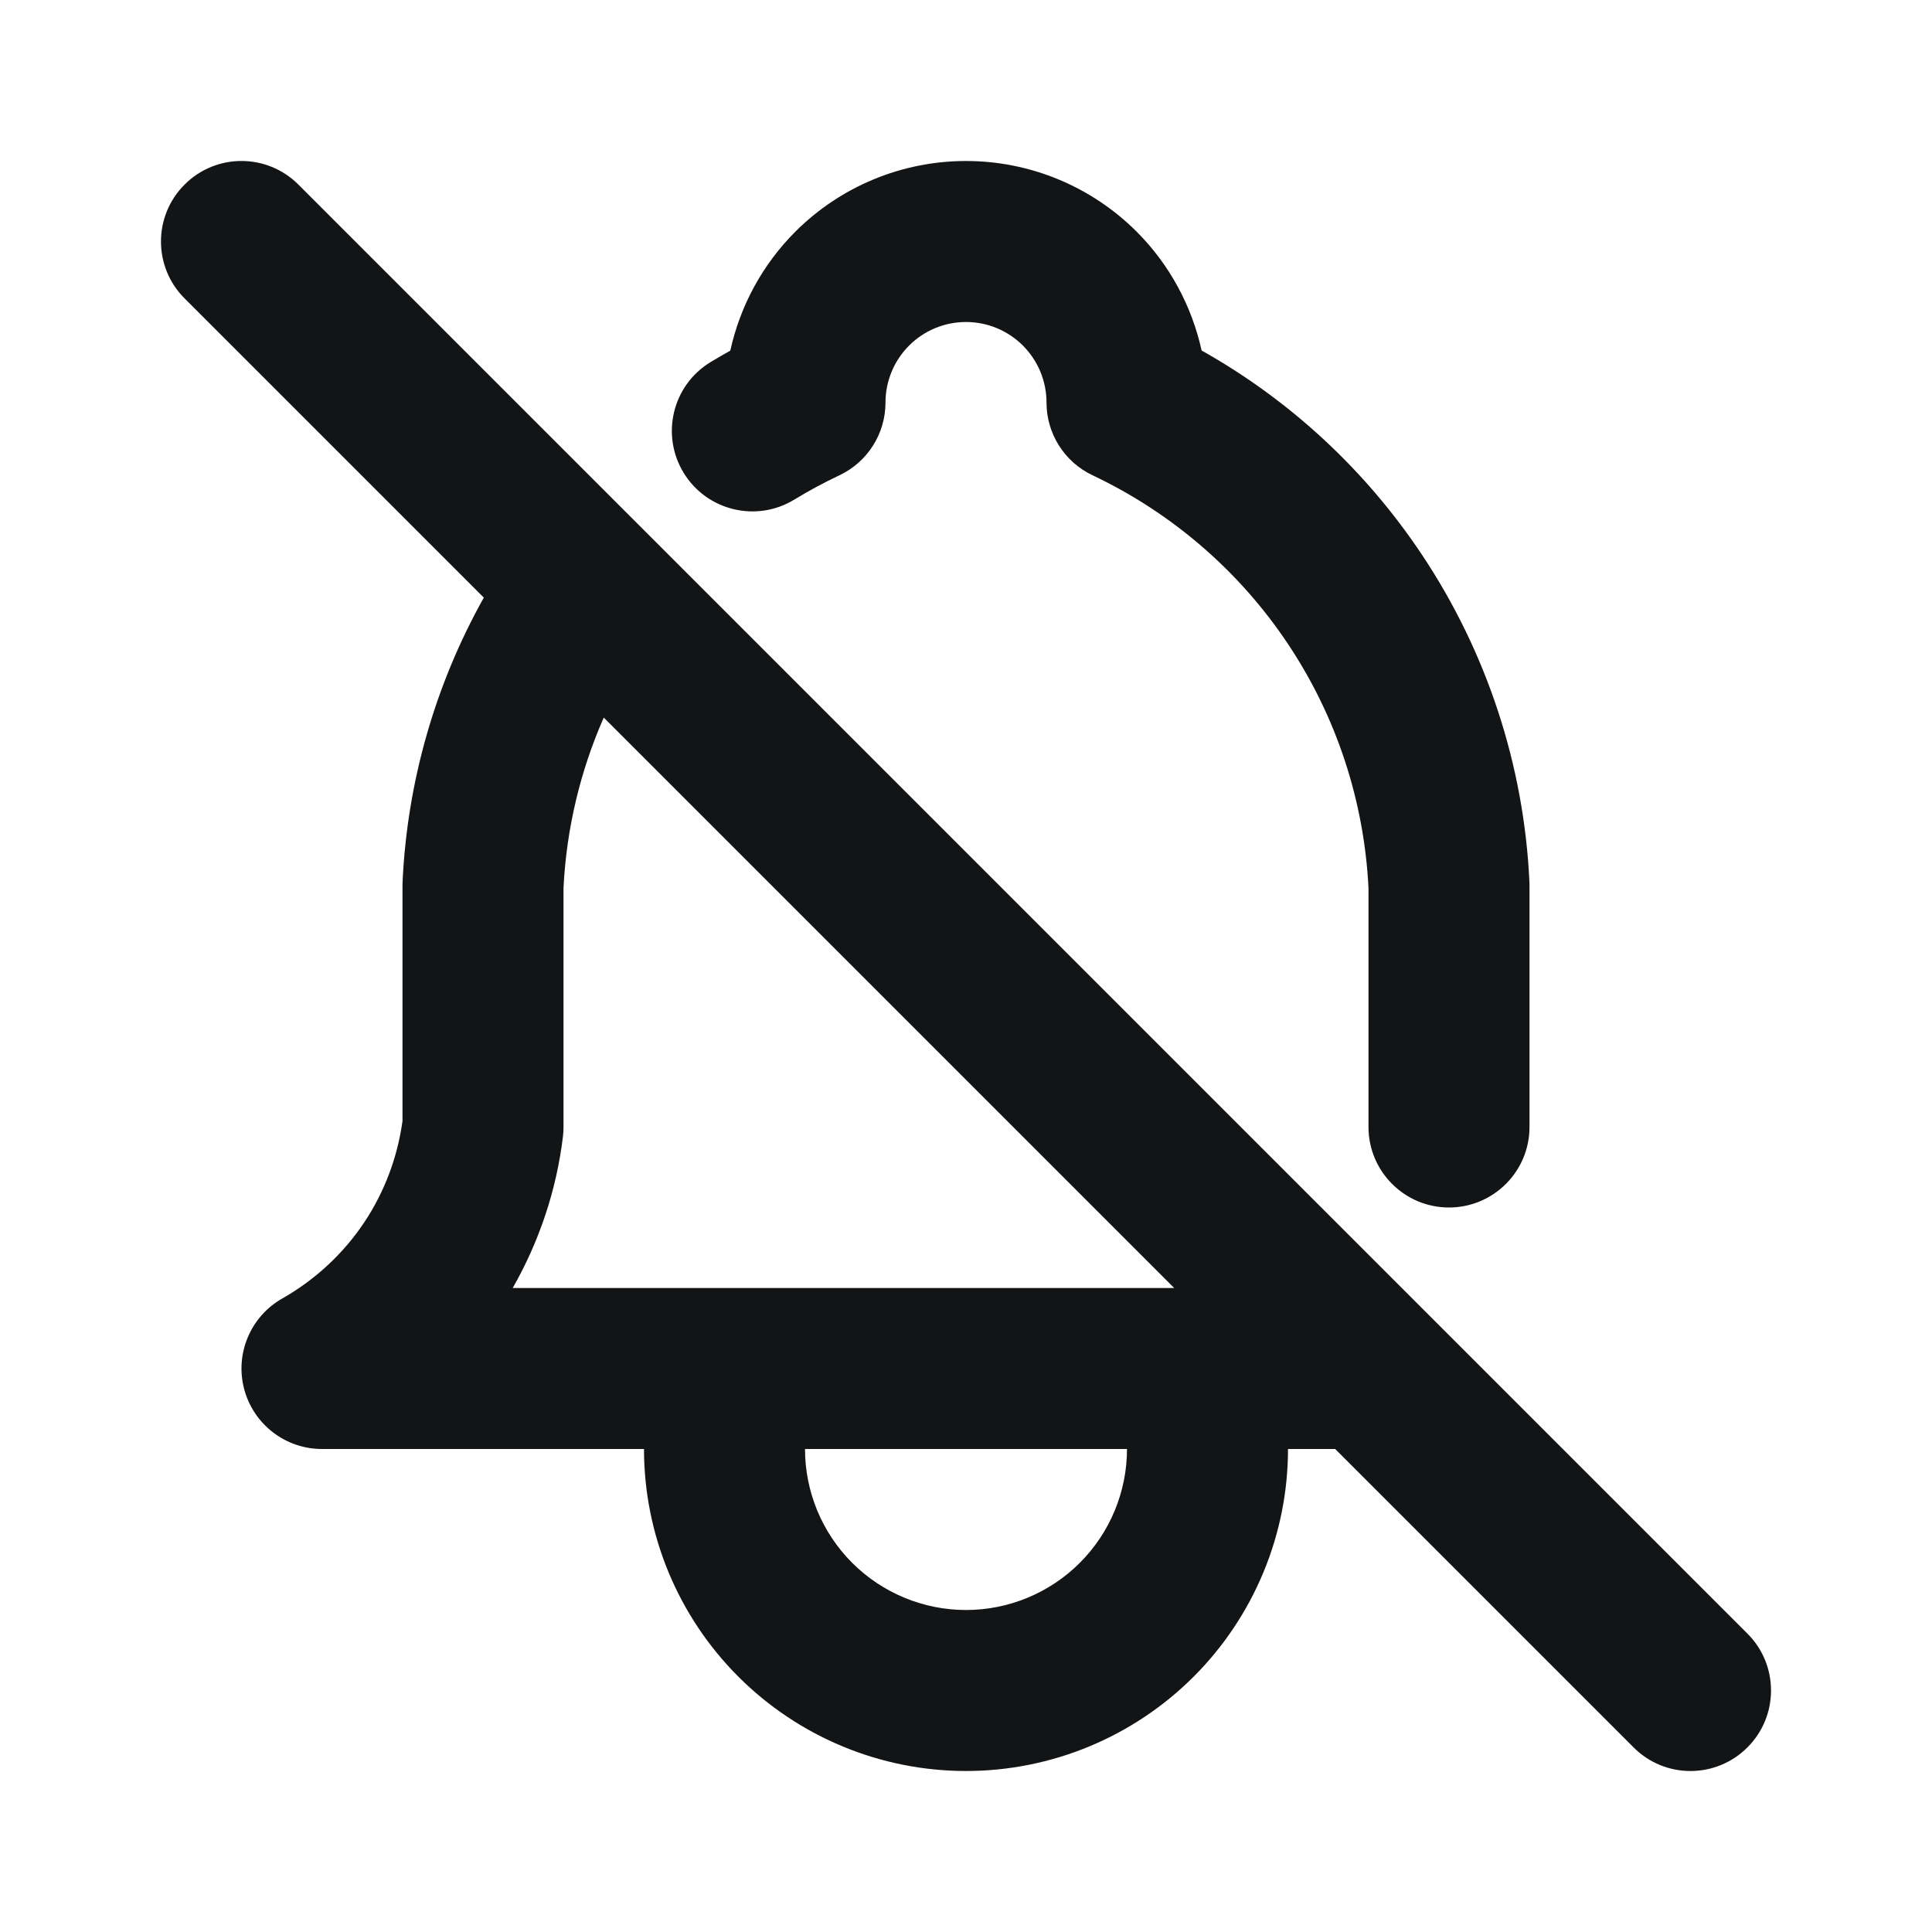
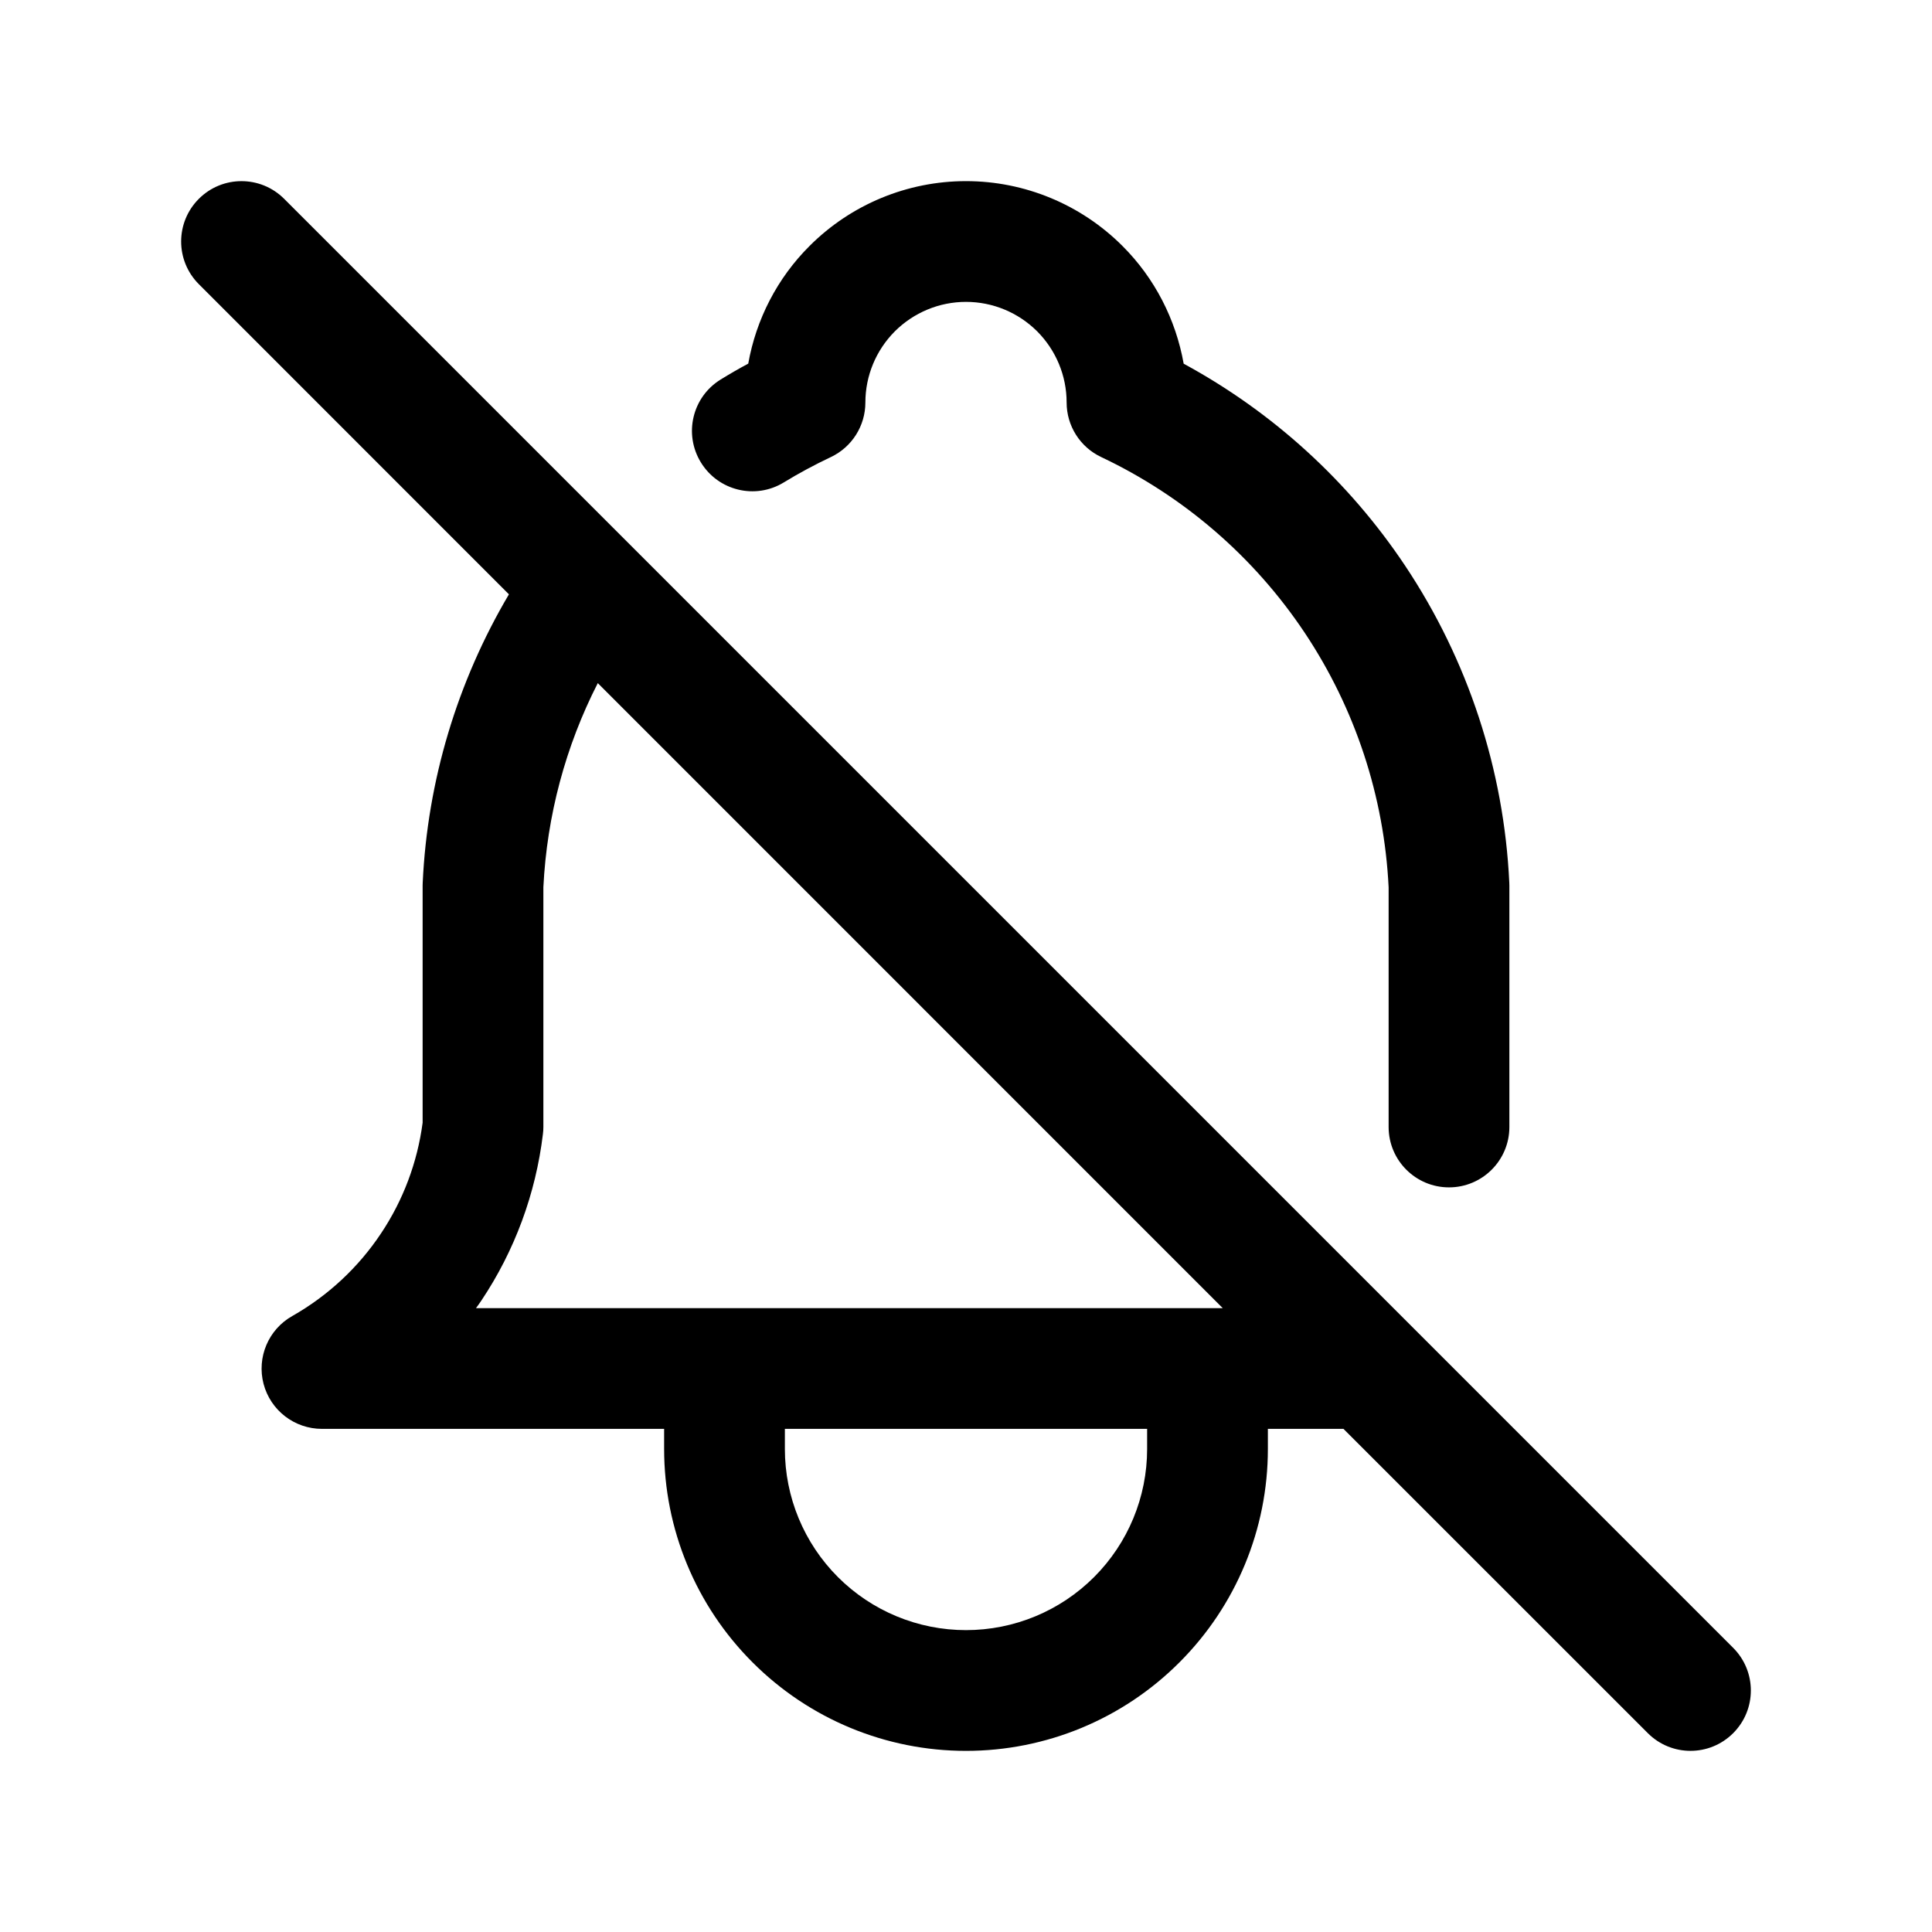
<svg xmlns="http://www.w3.org/2000/svg" width="24" height="24" viewBox="0 0 24 24" fill="none">
-   <path d="M10 18C10 18.53 10.211 19.039 10.586 19.414C10.961 19.789 11.47 20 12 20C12.53 20 13.039 19.789 13.414 19.414C13.789 19.039 14 18.53 14 18H10ZM7.5 8.914C7.207 9.58 7.036 10.298 7 11.031V14C7 14.04 6.998 14.08 6.993 14.12C6.913 14.783 6.699 15.422 6.369 16H14.586L7.5 8.914ZM17 14V11.034C16.947 9.951 16.602 8.902 16 8C15.396 7.094 14.556 6.37 13.572 5.904C13.223 5.739 13 5.387 13 5C13 4.735 12.895 4.481 12.707 4.293C12.519 4.105 12.265 4 12 4C11.735 4 11.48 4.105 11.293 4.293C11.105 4.481 11 4.735 11 5C11 5.387 10.777 5.739 10.428 5.904C10.232 5.997 10.046 6.097 9.869 6.205C9.399 6.494 8.783 6.346 8.494 5.876C8.205 5.405 8.352 4.79 8.822 4.501C8.904 4.451 8.989 4.403 9.072 4.356C9.194 3.801 9.471 3.287 9.879 2.879C10.441 2.316 11.204 2 12 2C12.796 2 13.558 2.316 14.121 2.879C14.528 3.286 14.804 3.799 14.927 4.354C16.024 4.97 16.963 5.839 17.664 6.891C18.469 8.099 18.931 9.503 18.999 10.953C19 10.969 19 10.984 19 11V14C19 14.552 18.552 15 18 15C17.448 15 17 14.552 17 14ZM16 18C16 19.061 15.578 20.078 14.828 20.828C14.078 21.578 13.061 22 12 22C10.939 22 9.922 21.578 9.172 20.828C8.422 20.078 8 19.061 8 18H4C3.546 18 3.149 17.694 3.033 17.255C2.917 16.816 3.112 16.354 3.507 16.13C3.915 15.898 4.265 15.574 4.525 15.184C4.777 14.806 4.938 14.375 5 13.926V11C5 10.984 5 10.969 5.001 10.953C5.059 9.711 5.406 8.503 6.01 7.424L2.293 3.707C1.902 3.317 1.902 2.683 2.293 2.293C2.683 1.902 3.316 1.902 3.707 2.293L21.707 20.293C22.098 20.683 22.098 21.317 21.707 21.707C21.316 22.098 20.683 22.098 20.293 21.707L16.586 18H16Z" fill="#131415" />
+   <path d="M14.25 17.75H9.75V18C9.75 18.597 9.987 19.169 10.409 19.591C10.831 20.013 11.403 20.25 12 20.25C12.597 20.25 13.169 20.013 13.591 19.591C14.013 19.169 14.25 18.597 14.25 18V17.75ZM7.426 8.486C7.025 9.27 6.794 10.134 6.75 11.02V14C6.75 14.03 6.748 14.06 6.744 14.09C6.655 14.828 6.394 15.536 5.981 16.154C5.96 16.187 5.936 16.218 5.913 16.25H15.189L7.426 8.486ZM17.25 14V11.023C17.195 9.894 16.835 8.802 16.208 7.861C15.579 6.918 14.705 6.163 13.68 5.678C13.417 5.554 13.25 5.29 13.25 5C13.25 4.668 13.118 4.351 12.884 4.116C12.649 3.882 12.332 3.75 12 3.75C11.668 3.75 11.351 3.882 11.116 4.116C10.882 4.351 10.75 4.668 10.75 5C10.75 5.29 10.583 5.554 10.321 5.678C10.118 5.774 9.923 5.879 9.738 5.992C9.385 6.209 8.924 6.098 8.707 5.745C8.49 5.392 8.6 4.931 8.953 4.714C9.065 4.645 9.179 4.579 9.295 4.517C9.393 3.967 9.655 3.456 10.056 3.056C10.571 2.54 11.271 2.25 12 2.25C12.729 2.25 13.429 2.54 13.944 3.056C14.345 3.456 14.606 3.968 14.704 4.518C15.81 5.118 16.756 5.979 17.456 7.029C18.236 8.2 18.683 9.56 18.749 10.965C18.75 10.977 18.75 10.988 18.75 11V14C18.75 14.414 18.414 14.75 18 14.75C17.586 14.75 17.25 14.414 17.25 14ZM15.75 18C15.75 18.995 15.355 19.948 14.651 20.651C13.948 21.355 12.995 21.75 12 21.75C11.005 21.75 10.052 21.355 9.349 20.651C8.645 19.948 8.25 18.995 8.25 18V17.75H4C3.659 17.75 3.361 17.521 3.274 17.191C3.188 16.862 3.334 16.515 3.631 16.348C4.073 16.097 4.451 15.746 4.733 15.322C5.009 14.909 5.185 14.439 5.25 13.947V11C5.25 10.988 5.25 10.976 5.251 10.965C5.31 9.698 5.68 8.469 6.322 7.383L2.47 3.53C2.177 3.237 2.177 2.763 2.47 2.47C2.763 2.177 3.237 2.177 3.53 2.47L21.53 20.47C21.823 20.763 21.823 21.237 21.53 21.53C21.237 21.823 20.763 21.823 20.47 21.53L16.689 17.75H15.75V18Z" fill="black" />
</svg>
